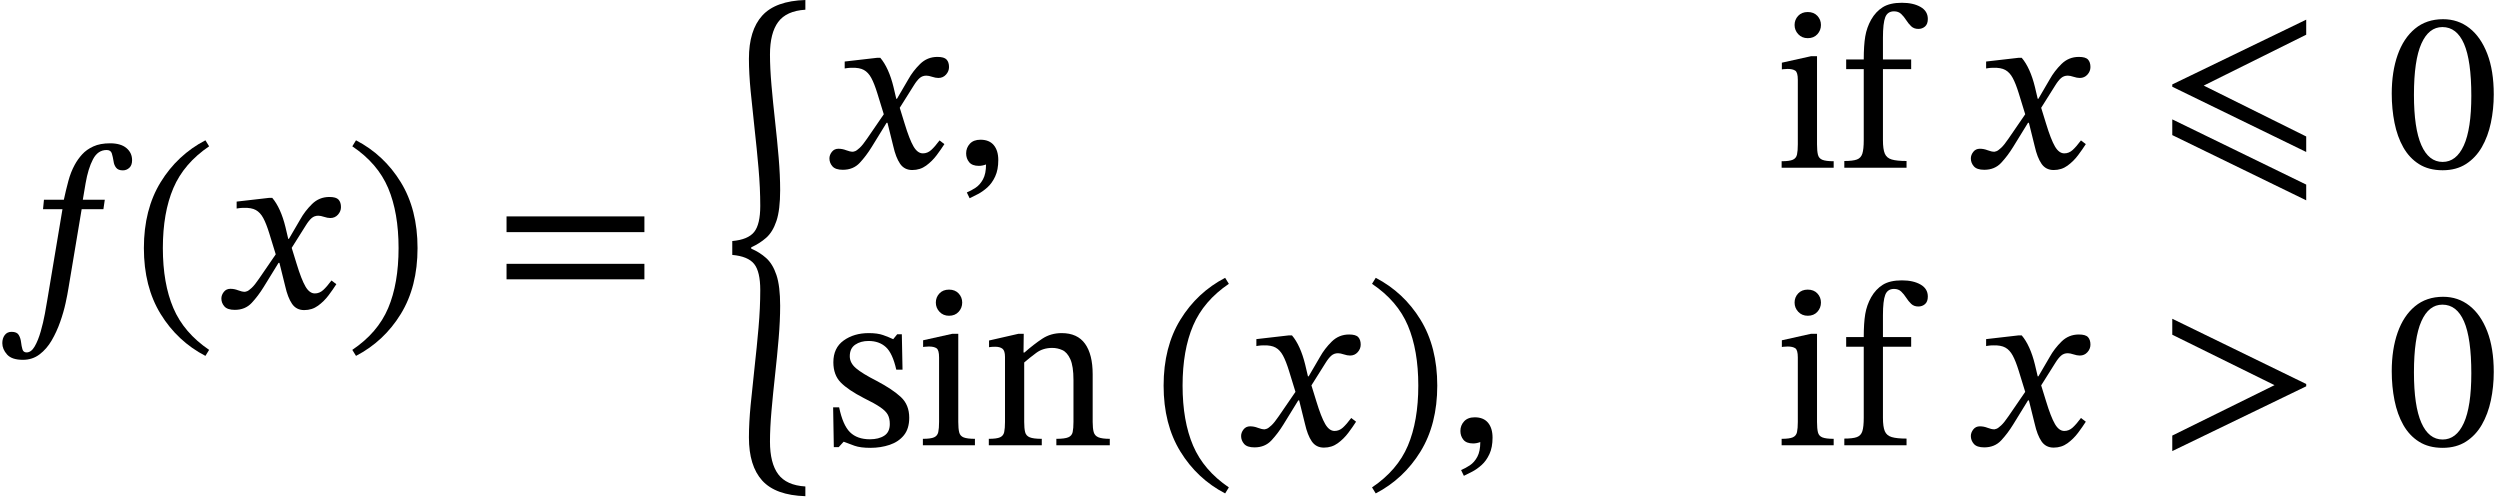
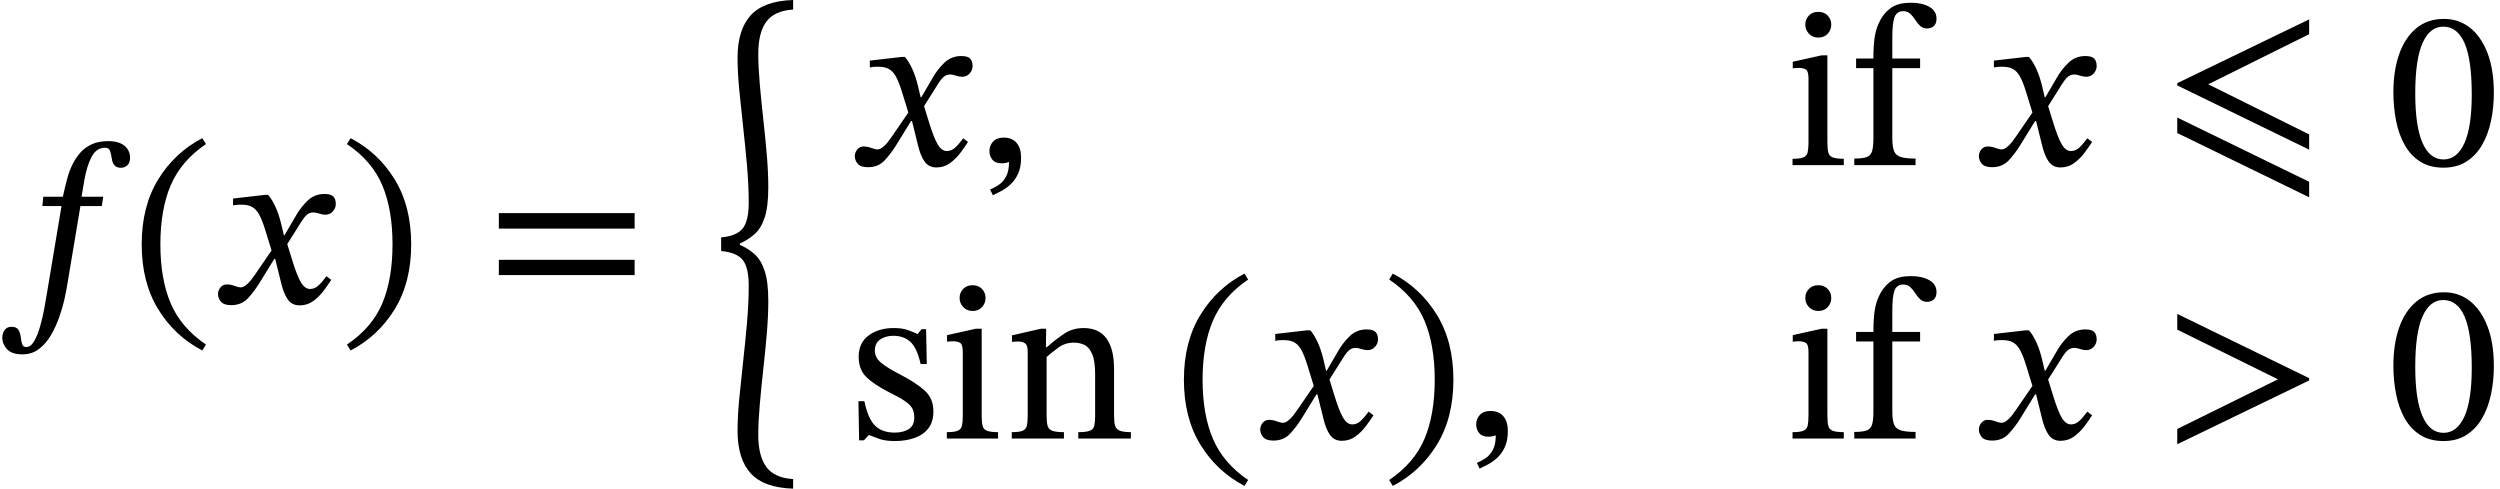
- <svg xmlns="http://www.w3.org/2000/svg" width="129.689" height="25.74" viewBox="0 0 129.689 25.74">
+ <svg xmlns="http://www.w3.org/2000/svg" width="131.689" height="25.74" viewBox="0 0 131.689 25.74">
  <g fill="#000000">
    <path d="M2.28 10.362L3.312 10.362Q3.42 9.858 3.546 9.39Q3.672 8.922 3.876 8.55Q4.032 8.262 4.26 8.01Q4.488 7.758 4.842 7.596Q5.196 7.434 5.712 7.434Q6.264 7.434 6.558 7.68Q6.852 7.926 6.852 8.31Q6.852 8.574 6.708 8.706Q6.564 8.838 6.372 8.838Q6.132 8.838 6.024 8.7Q5.916 8.562 5.892 8.37Q5.856 8.142 5.802 7.962Q5.748 7.782 5.532 7.782Q5.076 7.782 4.824 8.262Q4.572 8.742 4.44 9.51L4.296 10.362L5.436 10.362L5.364 10.854L4.236 10.854L3.552 14.946Q3.504 15.258 3.402 15.726Q3.3 16.194 3.12 16.704Q2.94 17.214 2.682 17.658Q2.424 18.102 2.052 18.384Q1.68 18.666 1.188 18.666Q0.612 18.666 0.366 18.39Q0.12 18.114 0.12 17.802Q0.12 17.55 0.246 17.382Q0.372 17.214 0.6 17.214Q0.876 17.214 0.972 17.376Q1.068 17.538 1.092 17.748Q1.116 17.958 1.164 18.12Q1.212 18.282 1.38 18.282Q1.62 18.282 1.8 17.97Q1.98 17.658 2.112 17.196Q2.244 16.734 2.328 16.278Q2.412 15.822 2.46 15.522L3.24 10.854L2.232 10.854Z" />
    <path d="M7.464 12.87Q7.464 10.866 8.334 9.45Q9.204 8.034 10.656 7.278L10.848 7.59Q9.54 8.478 8.994 9.756Q8.448 11.034 8.448 12.87Q8.448 14.706 8.994 15.984Q9.54 17.262 10.848 18.15L10.656 18.462Q9.204 17.706 8.334 16.29Q7.464 14.874 7.464 12.87Z" />
    <path d="M14.988 12.39L15.576 11.382Q15.816 10.95 16.188 10.584Q16.56 10.218 17.088 10.218Q17.436 10.218 17.562 10.356Q17.688 10.494 17.688 10.746Q17.688 10.962 17.532 11.136Q17.376 11.31 17.136 11.31Q16.992 11.31 16.812 11.25Q16.632 11.19 16.512 11.19Q16.308 11.19 16.164 11.316Q16.02 11.442 15.864 11.694L15.132 12.858L15.384 13.674Q15.636 14.502 15.846 14.862Q16.056 15.222 16.332 15.222Q16.572 15.222 16.764 15.048Q16.956 14.874 17.196 14.55L17.448 14.742Q17.28 15.006 17.046 15.318Q16.812 15.63 16.5 15.858Q16.188 16.086 15.78 16.086Q15.372 16.086 15.15 15.762Q14.928 15.438 14.796 14.85L14.496 13.638L14.448 13.638L13.68 14.886Q13.392 15.354 13.056 15.714Q12.72 16.074 12.18 16.074Q11.796 16.074 11.64 15.894Q11.484 15.714 11.484 15.486Q11.484 15.306 11.61 15.144Q11.736 14.982 11.952 14.982Q12.156 14.982 12.354 15.06Q12.552 15.138 12.708 15.138Q12.732 15.138 12.816 15.108Q12.9 15.078 13.056 14.934Q13.212 14.79 13.44 14.454L14.304 13.194L13.968 12.102Q13.812 11.598 13.656 11.31Q13.5 11.022 13.272 10.896Q13.044 10.77 12.648 10.782Q12.504 10.782 12.39 10.8Q12.276 10.818 12.276 10.818L12.276 10.458L13.944 10.266L14.124 10.266Q14.34 10.518 14.514 10.902Q14.688 11.286 14.808 11.778L14.952 12.39Z" />
    <path d="M21.66 12.87Q21.66 14.874 20.79 16.29Q19.92 17.706 18.468 18.462L18.276 18.15Q19.596 17.262 20.136 15.984Q20.676 14.706 20.676 12.87Q20.676 11.034 20.136 9.756Q19.596 8.478 18.276 7.59L18.468 7.278Q19.92 8.034 20.79 9.45Q21.66 10.866 21.66 12.87Z" />
    <path d="M33.429 12.042L26.277 12.042L26.277 11.226L33.429 11.226ZM33.429 14.49L26.277 14.49L26.277 13.686L33.429 13.686Z" />
    <path d="M37.987 13.224L37.987 12.504Q38.803 12.432 39.121 12.036Q39.439 11.64 39.439 10.68Q39.439 9.756 39.349 8.73Q39.259 7.704 39.145 6.684Q39.031 5.664 38.941 4.734Q38.851 3.804 38.851 3.048Q38.851 1.572 39.541 0.81Q40.231 0.048 41.779 0L41.779 0.504Q40.795 0.564 40.369 1.14Q39.943 1.716 39.943 2.832Q39.943 3.528 40.021 4.422Q40.099 5.316 40.207 6.282Q40.315 7.248 40.393 8.172Q40.471 9.096 40.471 9.864Q40.471 10.884 40.279 11.46Q40.087 12.036 39.745 12.336Q39.403 12.636 38.971 12.828L38.971 12.9Q39.403 13.08 39.745 13.386Q40.087 13.692 40.279 14.268Q40.471 14.844 40.471 15.864Q40.471 16.632 40.393 17.556Q40.315 18.48 40.207 19.452Q40.099 20.424 40.021 21.318Q39.943 22.212 39.943 22.908Q39.943 24.024 40.369 24.6Q40.795 25.176 41.779 25.236L41.779 25.74Q40.231 25.692 39.541 24.93Q38.851 24.168 38.851 22.692Q38.851 21.936 38.941 21Q39.031 20.064 39.145 19.044Q39.259 18.024 39.349 16.998Q39.439 15.972 39.439 15.048Q39.439 14.088 39.121 13.692Q38.803 13.296 37.987 13.224Z" />
-     <path d="M46.531 5.124L47.119 4.116Q47.359 3.684 47.731 3.318Q48.103 2.952 48.631 2.952Q48.979 2.952 49.105 3.09Q49.231 3.228 49.231 3.48Q49.231 3.696 49.075 3.87Q48.919 4.044 48.679 4.044Q48.535 4.044 48.355 3.984Q48.175 3.924 48.055 3.924Q47.851 3.924 47.707 4.05Q47.563 4.176 47.407 4.428L46.675 5.592L46.927 6.408Q47.179 7.236 47.389 7.596Q47.599 7.956 47.875 7.956Q48.115 7.956 48.307 7.782Q48.499 7.608 48.739 7.284L48.991 7.476Q48.823 7.74 48.589 8.052Q48.355 8.364 48.043 8.592Q47.731 8.82 47.323 8.82Q46.915 8.82 46.693 8.496Q46.471 8.172 46.339 7.584L46.039 6.372L45.991 6.372L45.223 7.62Q44.935 8.088 44.599 8.448Q44.263 8.808 43.723 8.808Q43.339 8.808 43.183 8.628Q43.027 8.448 43.027 8.22Q43.027 8.04 43.153 7.878Q43.279 7.716 43.495 7.716Q43.699 7.716 43.897 7.794Q44.095 7.872 44.251 7.872Q44.275 7.872 44.359 7.842Q44.443 7.812 44.599 7.668Q44.755 7.524 44.983 7.188L45.847 5.928L45.511 4.836Q45.355 4.332 45.199 4.044Q45.043 3.756 44.815 3.63Q44.587 3.504 44.191 3.516Q44.047 3.516 43.933 3.534Q43.819 3.552 43.819 3.552L43.819 3.192L45.487 3L45.667 3Q45.883 3.252 46.057 3.636Q46.231 4.02 46.351 4.512L46.495 5.124Z" />
-     <path d="M50.299 10.284L50.155 9.984Q50.383 9.888 50.611 9.738Q50.839 9.588 50.995 9.3Q51.151 9.012 51.151 8.532Q50.959 8.604 50.779 8.604Q50.431 8.604 50.275 8.412Q50.119 8.22 50.119 7.956Q50.119 7.668 50.311 7.458Q50.503 7.248 50.863 7.248Q51.319 7.248 51.553 7.53Q51.787 7.812 51.787 8.304Q51.787 8.808 51.625 9.156Q51.463 9.504 51.223 9.72Q50.983 9.936 50.731 10.068Q50.479 10.2 50.299 10.284Z" />
-     <path d="M95.123 8.364L95.123 8.7L92.423 8.7L92.423 8.364Q92.831 8.364 93.005 8.286Q93.179 8.208 93.221 8.016Q93.263 7.824 93.263 7.488L93.263 4.14Q93.263 3.756 93.131 3.666Q92.999 3.576 92.735 3.576Q92.615 3.576 92.525 3.588Q92.435 3.6 92.435 3.6L92.435 3.252L93.947 2.916L94.259 2.916L94.259 7.488Q94.259 7.836 94.307 8.028Q94.355 8.22 94.541 8.292Q94.727 8.364 95.123 8.364ZM93.779 0.624Q94.091 0.624 94.277 0.822Q94.463 1.02 94.463 1.296Q94.463 1.572 94.277 1.776Q94.091 1.98 93.779 1.98Q93.479 1.98 93.287 1.776Q93.095 1.572 93.095 1.296Q93.095 1.02 93.281 0.822Q93.467 0.624 93.779 0.624Z" />
-     <path d="M95.771 3.084L96.683 3.084Q96.683 2.352 96.761 1.89Q96.839 1.428 97.067 1.02Q97.307 0.6 97.673 0.372Q98.039 0.144 98.663 0.144Q99.251 0.144 99.629 0.36Q100.007 0.576 100.007 0.984Q100.007 1.248 99.863 1.374Q99.719 1.5 99.515 1.5Q99.287 1.5 99.143 1.362Q98.999 1.224 98.885 1.044Q98.771 0.864 98.627 0.726Q98.483 0.588 98.255 0.588Q97.919 0.588 97.799 0.894Q97.679 1.2 97.679 1.956L97.679 3.084L99.143 3.084L99.143 3.588L97.679 3.588L97.679 7.272Q97.679 7.74 97.775 7.968Q97.871 8.196 98.135 8.274Q98.399 8.352 98.903 8.352L98.903 8.7L95.675 8.7L95.675 8.352Q96.119 8.352 96.329 8.274Q96.539 8.196 96.611 7.968Q96.683 7.74 96.683 7.272L96.683 3.588L95.771 3.588Z" />
-     <path d="M105.743 5.124L106.331 4.116Q106.571 3.684 106.943 3.318Q107.315 2.952 107.843 2.952Q108.191 2.952 108.317 3.09Q108.443 3.228 108.443 3.48Q108.443 3.696 108.287 3.87Q108.131 4.044 107.891 4.044Q107.747 4.044 107.567 3.984Q107.387 3.924 107.267 3.924Q107.063 3.924 106.919 4.05Q106.775 4.176 106.619 4.428L105.887 5.592L106.139 6.408Q106.391 7.236 106.601 7.596Q106.811 7.956 107.087 7.956Q107.327 7.956 107.519 7.782Q107.711 7.608 107.951 7.284L108.203 7.476Q108.035 7.74 107.801 8.052Q107.567 8.364 107.255 8.592Q106.943 8.82 106.535 8.82Q106.127 8.82 105.905 8.496Q105.683 8.172 105.551 7.584L105.251 6.372L105.203 6.372L104.435 7.62Q104.147 8.088 103.811 8.448Q103.475 8.808 102.935 8.808Q102.551 8.808 102.395 8.628Q102.239 8.448 102.239 8.22Q102.239 8.04 102.365 7.878Q102.491 7.716 102.707 7.716Q102.911 7.716 103.109 7.794Q103.307 7.872 103.463 7.872Q103.487 7.872 103.571 7.842Q103.655 7.812 103.811 7.668Q103.967 7.524 104.195 7.188L105.059 5.928L104.723 4.836Q104.567 4.332 104.411 4.044Q104.255 3.756 104.027 3.63Q103.799 3.504 103.403 3.516Q103.259 3.516 103.145 3.534Q103.031 3.552 103.031 3.552L103.031 3.192L104.699 3L104.879 3Q105.095 3.252 105.269 3.636Q105.443 4.02 105.563 4.512L105.707 5.124Z" />
-     <path d="M119.636 7.884L112.688 4.5L112.688 4.38L119.636 1.02L119.636 1.8L114.32 4.44L119.636 7.08ZM119.636 10.392L112.688 7.008L112.688 6.192L119.636 9.576Z" />
-     <path d="M129.365 4.896Q129.365 5.664 129.215 6.372Q129.065 7.08 128.747 7.632Q128.429 8.184 127.925 8.508Q127.421 8.832 126.713 8.832Q125.993 8.832 125.489 8.514Q124.985 8.196 124.673 7.644Q124.361 7.092 124.217 6.372Q124.073 5.652 124.073 4.86Q124.073 3.72 124.379 2.85Q124.685 1.98 125.279 1.488Q125.873 0.996 126.737 0.996Q127.517 0.996 128.105 1.458Q128.693 1.92 129.029 2.79Q129.365 3.66 129.365 4.896ZM128.201 4.968Q128.201 3.144 127.823 2.274Q127.445 1.404 126.701 1.404Q125.993 1.404 125.609 2.268Q125.225 3.132 125.225 4.92Q125.225 6.66 125.609 7.53Q125.993 8.4 126.713 8.4Q127.421 8.4 127.811 7.548Q128.201 6.696 128.201 4.968Z" />
-     <path d="M43.219 21.132L43.531 21.132Q43.723 22.056 44.095 22.422Q44.467 22.788 45.127 22.788Q45.583 22.788 45.871 22.602Q46.159 22.416 46.159 21.996Q46.159 21.708 46.057 21.516Q45.955 21.324 45.667 21.126Q45.379 20.928 44.815 20.652Q43.999 20.232 43.615 19.842Q43.231 19.452 43.231 18.792Q43.231 18.048 43.765 17.664Q44.299 17.28 45.067 17.28Q45.523 17.28 45.811 17.382Q46.099 17.484 46.327 17.592L46.339 17.592L46.543 17.34L46.783 17.34L46.819 19.176L46.495 19.176Q46.303 18.324 45.955 18.006Q45.607 17.688 45.055 17.688Q44.647 17.688 44.365 17.88Q44.083 18.072 44.083 18.48Q44.083 18.828 44.407 19.104Q44.731 19.38 45.487 19.764Q46.303 20.196 46.735 20.598Q47.167 21 47.167 21.672Q47.167 22.236 46.891 22.578Q46.615 22.92 46.153 23.076Q45.691 23.232 45.151 23.232Q44.635 23.232 44.329 23.124Q44.023 23.016 43.783 22.92L43.759 22.92L43.507 23.196L43.255 23.196Z" />
-     <path d="M50.575 22.764L50.575 23.1L47.875 23.1L47.875 22.764Q48.283 22.764 48.457 22.686Q48.631 22.608 48.673 22.416Q48.715 22.224 48.715 21.888L48.715 18.54Q48.715 18.156 48.583 18.066Q48.451 17.976 48.187 17.976Q48.067 17.976 47.977 17.988Q47.887 18 47.887 18L47.887 17.652L49.399 17.316L49.711 17.316L49.711 21.888Q49.711 22.236 49.759 22.428Q49.807 22.62 49.993 22.692Q50.179 22.764 50.575 22.764ZM49.231 15.024Q49.543 15.024 49.729 15.222Q49.915 15.42 49.915 15.696Q49.915 15.972 49.729 16.176Q49.543 16.38 49.231 16.38Q48.931 16.38 48.739 16.176Q48.547 15.972 48.547 15.696Q48.547 15.42 48.733 15.222Q48.919 15.024 49.231 15.024Z" />
-     <path d="M56.683 19.416L56.683 21.888Q56.683 22.224 56.737 22.416Q56.791 22.608 56.983 22.686Q57.175 22.764 57.571 22.764L57.571 23.1L54.799 23.1L54.799 22.764Q55.231 22.764 55.417 22.686Q55.603 22.608 55.645 22.416Q55.687 22.224 55.687 21.888L55.687 19.716Q55.687 18.996 55.525 18.636Q55.363 18.276 55.111 18.162Q54.859 18.048 54.583 18.048Q54.103 18.048 53.755 18.306Q53.407 18.564 53.131 18.804L53.131 21.888Q53.131 22.224 53.179 22.416Q53.227 22.608 53.419 22.686Q53.611 22.764 54.043 22.764L54.043 23.1L51.295 23.1L51.295 22.764Q51.703 22.764 51.877 22.686Q52.051 22.608 52.093 22.416Q52.135 22.224 52.135 21.888L52.135 18.516Q52.135 18.192 52.003 18.09Q51.871 17.988 51.631 17.988Q51.475 17.988 51.391 18Q51.307 18.012 51.307 18.012L51.307 17.664L52.831 17.316L53.107 17.316L53.095 18.288L53.143 18.288Q53.635 17.856 54.073 17.568Q54.511 17.28 55.075 17.28Q55.891 17.28 56.287 17.832Q56.683 18.384 56.683 19.416Z" />
-     <path d="M60.363 20.004Q60.363 18 61.233 16.584Q62.103 15.168 63.555 14.412L63.747 14.724Q62.439 15.612 61.893 16.89Q61.347 18.168 61.347 20.004Q61.347 21.84 61.893 23.118Q62.439 24.396 63.747 25.284L63.555 25.596Q62.103 24.84 61.233 23.424Q60.363 22.008 60.363 20.004Z" />
-     <path d="M67.887 19.524L68.475 18.516Q68.715 18.084 69.087 17.718Q69.459 17.352 69.987 17.352Q70.335 17.352 70.461 17.49Q70.587 17.628 70.587 17.88Q70.587 18.096 70.431 18.27Q70.275 18.444 70.035 18.444Q69.891 18.444 69.711 18.384Q69.531 18.324 69.411 18.324Q69.207 18.324 69.063 18.45Q68.919 18.576 68.763 18.828L68.031 19.992L68.283 20.808Q68.535 21.636 68.745 21.996Q68.955 22.356 69.231 22.356Q69.471 22.356 69.663 22.182Q69.855 22.008 70.095 21.684L70.347 21.876Q70.179 22.14 69.945 22.452Q69.711 22.764 69.399 22.992Q69.087 23.22 68.679 23.22Q68.271 23.22 68.049 22.896Q67.827 22.572 67.695 21.984L67.395 20.772L67.347 20.772L66.579 22.02Q66.291 22.488 65.955 22.848Q65.619 23.208 65.079 23.208Q64.695 23.208 64.539 23.028Q64.383 22.848 64.383 22.62Q64.383 22.44 64.509 22.278Q64.635 22.116 64.851 22.116Q65.055 22.116 65.253 22.194Q65.451 22.272 65.607 22.272Q65.631 22.272 65.715 22.242Q65.799 22.212 65.955 22.068Q66.111 21.924 66.339 21.588L67.203 20.328L66.867 19.236Q66.711 18.732 66.555 18.444Q66.399 18.156 66.171 18.03Q65.943 17.904 65.547 17.916Q65.403 17.916 65.289 17.934Q65.175 17.952 65.175 17.952L65.175 17.592L66.843 17.4L67.023 17.4Q67.239 17.652 67.413 18.036Q67.587 18.42 67.707 18.912L67.851 19.524Z" />
-     <path d="M74.559 20.004Q74.559 22.008 73.689 23.424Q72.819 24.84 71.367 25.596L71.175 25.284Q72.495 24.396 73.035 23.118Q73.575 21.84 73.575 20.004Q73.575 18.168 73.035 16.89Q72.495 15.612 71.175 14.724L71.367 14.412Q72.819 15.168 73.689 16.584Q74.559 18 74.559 20.004Z" />
-     <path d="M75.939 24.684L75.795 24.384Q76.023 24.288 76.251 24.138Q76.479 23.988 76.635 23.7Q76.791 23.412 76.791 22.932Q76.599 23.004 76.419 23.004Q76.071 23.004 75.915 22.812Q75.759 22.62 75.759 22.356Q75.759 22.068 75.951 21.858Q76.143 21.648 76.503 21.648Q76.959 21.648 77.193 21.93Q77.427 22.212 77.427 22.704Q77.427 23.208 77.265 23.556Q77.103 23.904 76.863 24.12Q76.623 24.336 76.371 24.468Q76.119 24.6 75.939 24.684Z" />
-     <path d="M95.123 22.764L95.123 23.1L92.423 23.1L92.423 22.764Q92.831 22.764 93.005 22.686Q93.179 22.608 93.221 22.416Q93.263 22.224 93.263 21.888L93.263 18.54Q93.263 18.156 93.131 18.066Q92.999 17.976 92.735 17.976Q92.615 17.976 92.525 17.988Q92.435 18 92.435 18L92.435 17.652L93.947 17.316L94.259 17.316L94.259 21.888Q94.259 22.236 94.307 22.428Q94.355 22.62 94.541 22.692Q94.727 22.764 95.123 22.764ZM93.779 15.024Q94.091 15.024 94.277 15.222Q94.463 15.42 94.463 15.696Q94.463 15.972 94.277 16.176Q94.091 16.38 93.779 16.38Q93.479 16.38 93.287 16.176Q93.095 15.972 93.095 15.696Q93.095 15.42 93.281 15.222Q93.467 15.024 93.779 15.024Z" />
-     <path d="M95.771 17.484L96.683 17.484Q96.683 16.752 96.761 16.29Q96.839 15.828 97.067 15.42Q97.307 15 97.673 14.772Q98.039 14.544 98.663 14.544Q99.251 14.544 99.629 14.76Q100.007 14.976 100.007 15.384Q100.007 15.648 99.863 15.774Q99.719 15.9 99.515 15.9Q99.287 15.9 99.143 15.762Q98.999 15.624 98.885 15.444Q98.771 15.264 98.627 15.126Q98.483 14.988 98.255 14.988Q97.919 14.988 97.799 15.294Q97.679 15.6 97.679 16.356L97.679 17.484L99.143 17.484L99.143 17.988L97.679 17.988L97.679 21.672Q97.679 22.14 97.775 22.368Q97.871 22.596 98.135 22.674Q98.399 22.752 98.903 22.752L98.903 23.1L95.675 23.1L95.675 22.752Q96.119 22.752 96.329 22.674Q96.539 22.596 96.611 22.368Q96.683 22.14 96.683 21.672L96.683 17.988L95.771 17.988Z" />
-     <path d="M105.743 19.524L106.331 18.516Q106.571 18.084 106.943 17.718Q107.315 17.352 107.843 17.352Q108.191 17.352 108.317 17.49Q108.443 17.628 108.443 17.88Q108.443 18.096 108.287 18.27Q108.131 18.444 107.891 18.444Q107.747 18.444 107.567 18.384Q107.387 18.324 107.267 18.324Q107.063 18.324 106.919 18.45Q106.775 18.576 106.619 18.828L105.887 19.992L106.139 20.808Q106.391 21.636 106.601 21.996Q106.811 22.356 107.087 22.356Q107.327 22.356 107.519 22.182Q107.711 22.008 107.951 21.684L108.203 21.876Q108.035 22.14 107.801 22.452Q107.567 22.764 107.255 22.992Q106.943 23.22 106.535 23.22Q106.127 23.22 105.905 22.896Q105.683 22.572 105.551 21.984L105.251 20.772L105.203 20.772L104.435 22.02Q104.147 22.488 103.811 22.848Q103.475 23.208 102.935 23.208Q102.551 23.208 102.395 23.028Q102.239 22.848 102.239 22.62Q102.239 22.44 102.365 22.278Q102.491 22.116 102.707 22.116Q102.911 22.116 103.109 22.194Q103.307 22.272 103.463 22.272Q103.487 22.272 103.571 22.242Q103.655 22.212 103.811 22.068Q103.967 21.924 104.195 21.588L105.059 20.328L104.723 19.236Q104.567 18.732 104.411 18.444Q104.255 18.156 104.027 18.03Q103.799 17.904 103.403 17.916Q103.259 17.916 103.145 17.934Q103.031 17.952 103.031 17.952L103.031 17.592L104.699 17.4L104.879 17.4Q105.095 17.652 105.269 18.036Q105.443 18.42 105.563 18.912L105.707 19.524Z" />
-     <path d="M119.636 20.04L112.688 23.4L112.688 22.596L117.992 19.98L112.688 17.364L112.688 16.536L119.636 19.92Z" />
-     <path d="M129.365 19.296Q129.365 20.064 129.215 20.772Q129.065 21.48 128.747 22.032Q128.429 22.584 127.925 22.908Q127.421 23.232 126.713 23.232Q125.993 23.232 125.489 22.914Q124.985 22.596 124.673 22.044Q124.361 21.492 124.217 20.772Q124.073 20.052 124.073 19.26Q124.073 18.12 124.379 17.25Q124.685 16.38 125.279 15.888Q125.873 15.396 126.737 15.396Q127.517 15.396 128.105 15.858Q128.693 16.32 129.029 17.19Q129.365 18.06 129.365 19.296ZM128.201 19.368Q128.201 17.544 127.823 16.674Q127.445 15.804 126.701 15.804Q125.993 15.804 125.609 16.668Q125.225 17.532 125.225 19.32Q125.225 21.06 125.609 21.93Q125.993 22.8 126.713 22.8Q127.421 22.8 127.811 21.948Q128.201 21.096 128.201 19.368Z" />
+     <path d="M48.531 5.124L49.119 4.116Q49.359 3.684 49.731 3.318Q50.103 2.952 50.631 2.952Q50.979 2.952 51.105 3.09Q51.231 3.228 51.231 3.48Q51.231 3.696 51.075 3.87Q50.919 4.044 50.679 4.044Q50.535 4.044 50.355 3.984Q50.175 3.924 50.055 3.924Q49.851 3.924 49.707 4.05Q49.563 4.176 49.407 4.428L48.675 5.592L48.927 6.408Q49.179 7.236 49.389 7.596Q49.599 7.956 49.875 7.956Q50.115 7.956 50.307 7.782Q50.499 7.608 50.739 7.284L50.991 7.476Q50.823 7.74 50.589 8.052Q50.355 8.364 50.043 8.592Q49.731 8.82 49.323 8.82Q48.915 8.82 48.693 8.496Q48.471 8.172 48.339 7.584L48.039 6.372L47.991 6.372L47.223 7.62Q46.935 8.088 46.599 8.448Q46.263 8.808 45.723 8.808Q45.339 8.808 45.183 8.628Q45.027 8.448 45.027 8.22Q45.027 8.04 45.153 7.878Q45.279 7.716 45.495 7.716Q45.699 7.716 45.897 7.794Q46.095 7.872 46.251 7.872Q46.275 7.872 46.359 7.842Q46.443 7.812 46.599 7.668Q46.755 7.524 46.983 7.188L47.847 5.928L47.511 4.836Q47.355 4.332 47.199 4.044Q47.043 3.756 46.815 3.63Q46.587 3.504 46.191 3.516Q46.047 3.516 45.933 3.534Q45.819 3.552 45.819 3.552L45.819 3.192L47.487 3L47.667 3Q47.883 3.252 48.057 3.636Q48.231 4.02 48.351 4.512L48.495 5.124Z" />
+     <path d="M52.299 10.284L52.155 9.984Q52.383 9.888 52.611 9.738Q52.839 9.588 52.995 9.3Q53.151 9.012 53.151 8.532Q52.959 8.604 52.779 8.604Q52.431 8.604 52.275 8.412Q52.119 8.22 52.119 7.956Q52.119 7.668 52.311 7.458Q52.503 7.248 52.863 7.248Q53.319 7.248 53.553 7.53Q53.787 7.812 53.787 8.304Q53.787 8.808 53.625 9.156Q53.463 9.504 53.223 9.72Q52.983 9.936 52.731 10.068Q52.479 10.2 52.299 10.284Z" />
+     <path d="M97.123 8.364L97.123 8.7L94.423 8.7L94.423 8.364Q94.831 8.364 95.005 8.286Q95.179 8.208 95.221 8.016Q95.263 7.824 95.263 7.488L95.263 4.14Q95.263 3.756 95.131 3.666Q94.999 3.576 94.735 3.576Q94.615 3.576 94.525 3.588Q94.435 3.6 94.435 3.6L94.435 3.252L95.947 2.916L96.259 2.916L96.259 7.488Q96.259 7.836 96.307 8.028Q96.355 8.22 96.541 8.292Q96.727 8.364 97.123 8.364ZM95.779 0.624Q96.091 0.624 96.277 0.822Q96.463 1.02 96.463 1.296Q96.463 1.572 96.277 1.776Q96.091 1.98 95.779 1.98Q95.479 1.98 95.287 1.776Q95.095 1.572 95.095 1.296Q95.095 1.02 95.281 0.822Q95.467 0.624 95.779 0.624Z" />
+     <path d="M97.771 3.084L98.683 3.084Q98.683 2.352 98.761 1.89Q98.839 1.428 99.067 1.02Q99.307 0.6 99.673 0.372Q100.039 0.144 100.663 0.144Q101.251 0.144 101.629 0.36Q102.007 0.576 102.007 0.984Q102.007 1.248 101.863 1.374Q101.719 1.5 101.515 1.5Q101.287 1.5 101.143 1.362Q100.999 1.224 100.885 1.044Q100.771 0.864 100.627 0.726Q100.483 0.588 100.255 0.588Q99.919 0.588 99.799 0.894Q99.679 1.2 99.679 1.956L99.679 3.084L101.143 3.084L101.143 3.588L99.679 3.588L99.679 7.272Q99.679 7.74 99.775 7.968Q99.871 8.196 100.135 8.274Q100.399 8.352 100.903 8.352L100.903 8.7L97.675 8.7L97.675 8.352Q98.119 8.352 98.329 8.274Q98.539 8.196 98.611 7.968Q98.683 7.74 98.683 7.272L98.683 3.588L97.771 3.588Z" />
+     <path d="M107.743 5.124L108.331 4.116Q108.571 3.684 108.943 3.318Q109.315 2.952 109.843 2.952Q110.191 2.952 110.317 3.09Q110.443 3.228 110.443 3.48Q110.443 3.696 110.287 3.87Q110.131 4.044 109.891 4.044Q109.747 4.044 109.567 3.984Q109.387 3.924 109.267 3.924Q109.063 3.924 108.919 4.05Q108.775 4.176 108.619 4.428L107.887 5.592L108.139 6.408Q108.391 7.236 108.601 7.596Q108.811 7.956 109.087 7.956Q109.327 7.956 109.519 7.782Q109.711 7.608 109.951 7.284L110.203 7.476Q110.035 7.74 109.801 8.052Q109.567 8.364 109.255 8.592Q108.943 8.82 108.535 8.82Q108.127 8.82 107.905 8.496Q107.683 8.172 107.551 7.584L107.251 6.372L107.203 6.372L106.435 7.62Q106.147 8.088 105.811 8.448Q105.475 8.808 104.935 8.808Q104.551 8.808 104.395 8.628Q104.239 8.448 104.239 8.22Q104.239 8.04 104.365 7.878Q104.491 7.716 104.707 7.716Q104.911 7.716 105.109 7.794Q105.307 7.872 105.463 7.872Q105.487 7.872 105.571 7.842Q105.655 7.812 105.811 7.668Q105.967 7.524 106.195 7.188L107.059 5.928L106.723 4.836Q106.567 4.332 106.411 4.044Q106.255 3.756 106.027 3.63Q105.799 3.504 105.403 3.516Q105.259 3.516 105.145 3.534Q105.031 3.552 105.031 3.552L105.031 3.192L106.699 3L106.879 3Q107.095 3.252 107.269 3.636Q107.443 4.02 107.563 4.512L107.707 5.124Z" />
+     <path d="M121.636 7.884L114.688 4.5L114.688 4.38L121.636 1.02L121.636 1.8L116.32 4.44L121.636 7.08ZM121.636 10.392L114.688 7.008L114.688 6.192L121.636 9.576Z" />
+     <path d="M131.365 4.896Q131.365 5.664 131.215 6.372Q131.065 7.08 130.747 7.632Q130.429 8.184 129.925 8.508Q129.421 8.832 128.713 8.832Q127.993 8.832 127.489 8.514Q126.985 8.196 126.673 7.644Q126.361 7.092 126.217 6.372Q126.073 5.652 126.073 4.86Q126.073 3.72 126.379 2.85Q126.685 1.98 127.279 1.488Q127.873 0.996 128.737 0.996Q129.517 0.996 130.105 1.458Q130.693 1.92 131.029 2.79Q131.365 3.66 131.365 4.896ZM130.201 4.968Q130.201 3.144 129.823 2.274Q129.445 1.404 128.701 1.404Q127.993 1.404 127.609 2.268Q127.225 3.132 127.225 4.92Q127.225 6.66 127.609 7.53Q127.993 8.4 128.713 8.4Q129.421 8.4 129.811 7.548Q130.201 6.696 130.201 4.968Z" />
+     <path d="M45.219 21.132L45.531 21.132Q45.723 22.056 46.095 22.422Q46.467 22.788 47.127 22.788Q47.583 22.788 47.871 22.602Q48.159 22.416 48.159 21.996Q48.159 21.708 48.057 21.516Q47.955 21.324 47.667 21.126Q47.379 20.928 46.815 20.652Q45.999 20.232 45.615 19.842Q45.231 19.452 45.231 18.792Q45.231 18.048 45.765 17.664Q46.299 17.28 47.067 17.28Q47.523 17.28 47.811 17.382Q48.099 17.484 48.327 17.592L48.339 17.592L48.543 17.34L48.783 17.34L48.819 19.176L48.495 19.176Q48.303 18.324 47.955 18.006Q47.607 17.688 47.055 17.688Q46.647 17.688 46.365 17.88Q46.083 18.072 46.083 18.48Q46.083 18.828 46.407 19.104Q46.731 19.38 47.487 19.764Q48.303 20.196 48.735 20.598Q49.167 21 49.167 21.672Q49.167 22.236 48.891 22.578Q48.615 22.92 48.153 23.076Q47.691 23.232 47.151 23.232Q46.635 23.232 46.329 23.124Q46.023 23.016 45.783 22.92L45.759 22.92L45.507 23.196L45.255 23.196Z" />
+     <path d="M52.575 22.764L52.575 23.1L49.875 23.1L49.875 22.764Q50.283 22.764 50.457 22.686Q50.631 22.608 50.673 22.416Q50.715 22.224 50.715 21.888L50.715 18.54Q50.715 18.156 50.583 18.066Q50.451 17.976 50.187 17.976Q50.067 17.976 49.977 17.988Q49.887 18 49.887 18L49.887 17.652L51.399 17.316L51.711 17.316L51.711 21.888Q51.711 22.236 51.759 22.428Q51.807 22.62 51.993 22.692Q52.179 22.764 52.575 22.764ZM51.231 15.024Q51.543 15.024 51.729 15.222Q51.915 15.42 51.915 15.696Q51.915 15.972 51.729 16.176Q51.543 16.38 51.231 16.38Q50.931 16.38 50.739 16.176Q50.547 15.972 50.547 15.696Q50.547 15.42 50.733 15.222Q50.919 15.024 51.231 15.024Z" />
+     <path d="M58.683 19.416L58.683 21.888Q58.683 22.224 58.737 22.416Q58.791 22.608 58.983 22.686Q59.175 22.764 59.571 22.764L59.571 23.1L56.799 23.1L56.799 22.764Q57.231 22.764 57.417 22.686Q57.603 22.608 57.645 22.416Q57.687 22.224 57.687 21.888L57.687 19.716Q57.687 18.996 57.525 18.636Q57.363 18.276 57.111 18.162Q56.859 18.048 56.583 18.048Q56.103 18.048 55.755 18.306Q55.407 18.564 55.131 18.804L55.131 21.888Q55.131 22.224 55.179 22.416Q55.227 22.608 55.419 22.686Q55.611 22.764 56.043 22.764L56.043 23.1L53.295 23.1L53.295 22.764Q53.703 22.764 53.877 22.686Q54.051 22.608 54.093 22.416Q54.135 22.224 54.135 21.888L54.135 18.516Q54.135 18.192 54.003 18.09Q53.871 17.988 53.631 17.988Q53.475 17.988 53.391 18Q53.307 18.012 53.307 18.012L53.307 17.664L54.831 17.316L55.107 17.316L55.095 18.288L55.143 18.288Q55.635 17.856 56.073 17.568Q56.511 17.28 57.075 17.28Q57.891 17.28 58.287 17.832Q58.683 18.384 58.683 19.416Z" />
+     <path d="M62.363 20.004Q62.363 18 63.233 16.584Q64.103 15.168 65.555 14.412L65.747 14.724Q64.439 15.612 63.893 16.89Q63.347 18.168 63.347 20.004Q63.347 21.84 63.893 23.118Q64.439 24.396 65.747 25.284L65.555 25.596Q64.103 24.84 63.233 23.424Q62.363 22.008 62.363 20.004Z" />
+     <path d="M69.887 19.524L70.475 18.516Q70.715 18.084 71.087 17.718Q71.459 17.352 71.987 17.352Q72.335 17.352 72.461 17.49Q72.587 17.628 72.587 17.88Q72.587 18.096 72.431 18.27Q72.275 18.444 72.035 18.444Q71.891 18.444 71.711 18.384Q71.531 18.324 71.411 18.324Q71.207 18.324 71.063 18.45Q70.919 18.576 70.763 18.828L70.031 19.992L70.283 20.808Q70.535 21.636 70.745 21.996Q70.955 22.356 71.231 22.356Q71.471 22.356 71.663 22.182Q71.855 22.008 72.095 21.684L72.347 21.876Q72.179 22.14 71.945 22.452Q71.711 22.764 71.399 22.992Q71.087 23.22 70.679 23.22Q70.271 23.22 70.049 22.896Q69.827 22.572 69.695 21.984L69.395 20.772L69.347 20.772L68.579 22.02Q68.291 22.488 67.955 22.848Q67.619 23.208 67.079 23.208Q66.695 23.208 66.539 23.028Q66.383 22.848 66.383 22.62Q66.383 22.44 66.509 22.278Q66.635 22.116 66.851 22.116Q67.055 22.116 67.253 22.194Q67.451 22.272 67.607 22.272Q67.631 22.272 67.715 22.242Q67.799 22.212 67.955 22.068Q68.111 21.924 68.339 21.588L69.203 20.328L68.867 19.236Q68.711 18.732 68.555 18.444Q68.399 18.156 68.171 18.03Q67.943 17.904 67.547 17.916Q67.403 17.916 67.289 17.934Q67.175 17.952 67.175 17.952L67.175 17.592L68.843 17.4L69.023 17.4Q69.239 17.652 69.413 18.036Q69.587 18.42 69.707 18.912L69.851 19.524Z" />
+     <path d="M76.559 20.004Q76.559 22.008 75.689 23.424Q74.819 24.84 73.367 25.596L73.175 25.284Q74.495 24.396 75.035 23.118Q75.575 21.84 75.575 20.004Q75.575 18.168 75.035 16.89Q74.495 15.612 73.175 14.724L73.367 14.412Q74.819 15.168 75.689 16.584Q76.559 18 76.559 20.004Z" />
+     <path d="M77.939 24.684L77.795 24.384Q78.023 24.288 78.251 24.138Q78.479 23.988 78.635 23.7Q78.791 23.412 78.791 22.932Q78.599 23.004 78.419 23.004Q78.071 23.004 77.915 22.812Q77.759 22.62 77.759 22.356Q77.759 22.068 77.951 21.858Q78.143 21.648 78.503 21.648Q78.959 21.648 79.193 21.93Q79.427 22.212 79.427 22.704Q79.427 23.208 79.265 23.556Q79.103 23.904 78.863 24.12Q78.623 24.336 78.371 24.468Q78.119 24.6 77.939 24.684Z" />
+     <path d="M97.123 22.764L97.123 23.1L94.423 23.1L94.423 22.764Q94.831 22.764 95.005 22.686Q95.179 22.608 95.221 22.416Q95.263 22.224 95.263 21.888L95.263 18.54Q95.263 18.156 95.131 18.066Q94.999 17.976 94.735 17.976Q94.615 17.976 94.525 17.988Q94.435 18 94.435 18L94.435 17.652L95.947 17.316L96.259 17.316L96.259 21.888Q96.259 22.236 96.307 22.428Q96.355 22.62 96.541 22.692Q96.727 22.764 97.123 22.764ZM95.779 15.024Q96.091 15.024 96.277 15.222Q96.463 15.42 96.463 15.696Q96.463 15.972 96.277 16.176Q96.091 16.38 95.779 16.38Q95.479 16.38 95.287 16.176Q95.095 15.972 95.095 15.696Q95.095 15.42 95.281 15.222Q95.467 15.024 95.779 15.024Z" />
+     <path d="M97.771 17.484L98.683 17.484Q98.683 16.752 98.761 16.29Q98.839 15.828 99.067 15.42Q99.307 15 99.673 14.772Q100.039 14.544 100.663 14.544Q101.251 14.544 101.629 14.76Q102.007 14.976 102.007 15.384Q102.007 15.648 101.863 15.774Q101.719 15.9 101.515 15.9Q101.287 15.9 101.143 15.762Q100.999 15.624 100.885 15.444Q100.771 15.264 100.627 15.126Q100.483 14.988 100.255 14.988Q99.919 14.988 99.799 15.294Q99.679 15.6 99.679 16.356L99.679 17.484L101.143 17.484L101.143 17.988L99.679 17.988L99.679 21.672Q99.679 22.14 99.775 22.368Q99.871 22.596 100.135 22.674Q100.399 22.752 100.903 22.752L100.903 23.1L97.675 23.1L97.675 22.752Q98.119 22.752 98.329 22.674Q98.539 22.596 98.611 22.368Q98.683 22.14 98.683 21.672L98.683 17.988L97.771 17.988Z" />
+     <path d="M107.743 19.524L108.331 18.516Q108.571 18.084 108.943 17.718Q109.315 17.352 109.843 17.352Q110.191 17.352 110.317 17.49Q110.443 17.628 110.443 17.88Q110.443 18.096 110.287 18.27Q110.131 18.444 109.891 18.444Q109.747 18.444 109.567 18.384Q109.387 18.324 109.267 18.324Q109.063 18.324 108.919 18.45Q108.775 18.576 108.619 18.828L107.887 19.992L108.139 20.808Q108.391 21.636 108.601 21.996Q108.811 22.356 109.087 22.356Q109.327 22.356 109.519 22.182Q109.711 22.008 109.951 21.684L110.203 21.876Q110.035 22.14 109.801 22.452Q109.567 22.764 109.255 22.992Q108.943 23.22 108.535 23.22Q108.127 23.22 107.905 22.896Q107.683 22.572 107.551 21.984L107.251 20.772L107.203 20.772L106.435 22.02Q106.147 22.488 105.811 22.848Q105.475 23.208 104.935 23.208Q104.551 23.208 104.395 23.028Q104.239 22.848 104.239 22.62Q104.239 22.44 104.365 22.278Q104.491 22.116 104.707 22.116Q104.911 22.116 105.109 22.194Q105.307 22.272 105.463 22.272Q105.487 22.272 105.571 22.242Q105.655 22.212 105.811 22.068Q105.967 21.924 106.195 21.588L107.059 20.328L106.723 19.236Q106.567 18.732 106.411 18.444Q106.255 18.156 106.027 18.03Q105.799 17.904 105.403 17.916Q105.259 17.916 105.145 17.934Q105.031 17.952 105.031 17.952L105.031 17.592L106.699 17.4L106.879 17.4Q107.095 17.652 107.269 18.036Q107.443 18.42 107.563 18.912L107.707 19.524Z" />
+     <path d="M121.636 20.04L114.688 23.4L114.688 22.596L119.992 19.98L114.688 17.364L114.688 16.536L121.636 19.92Z" />
+     <path d="M131.365 19.296Q131.365 20.064 131.215 20.772Q131.065 21.48 130.747 22.032Q130.429 22.584 129.925 22.908Q129.421 23.232 128.713 23.232Q127.993 23.232 127.489 22.914Q126.985 22.596 126.673 22.044Q126.361 21.492 126.217 20.772Q126.073 20.052 126.073 19.26Q126.073 18.12 126.379 17.25Q126.685 16.38 127.279 15.888Q127.873 15.396 128.737 15.396Q129.517 15.396 130.105 15.858Q130.693 16.32 131.029 17.19Q131.365 18.06 131.365 19.296ZM130.201 19.368Q130.201 17.544 129.823 16.674Q129.445 15.804 128.701 15.804Q127.993 15.804 127.609 16.668Q127.225 17.532 127.225 19.32Q127.225 21.06 127.609 21.93Q127.993 22.8 128.713 22.8Q129.421 22.8 129.811 21.948Q130.201 21.096 130.201 19.368Z" />
  </g>
</svg>
